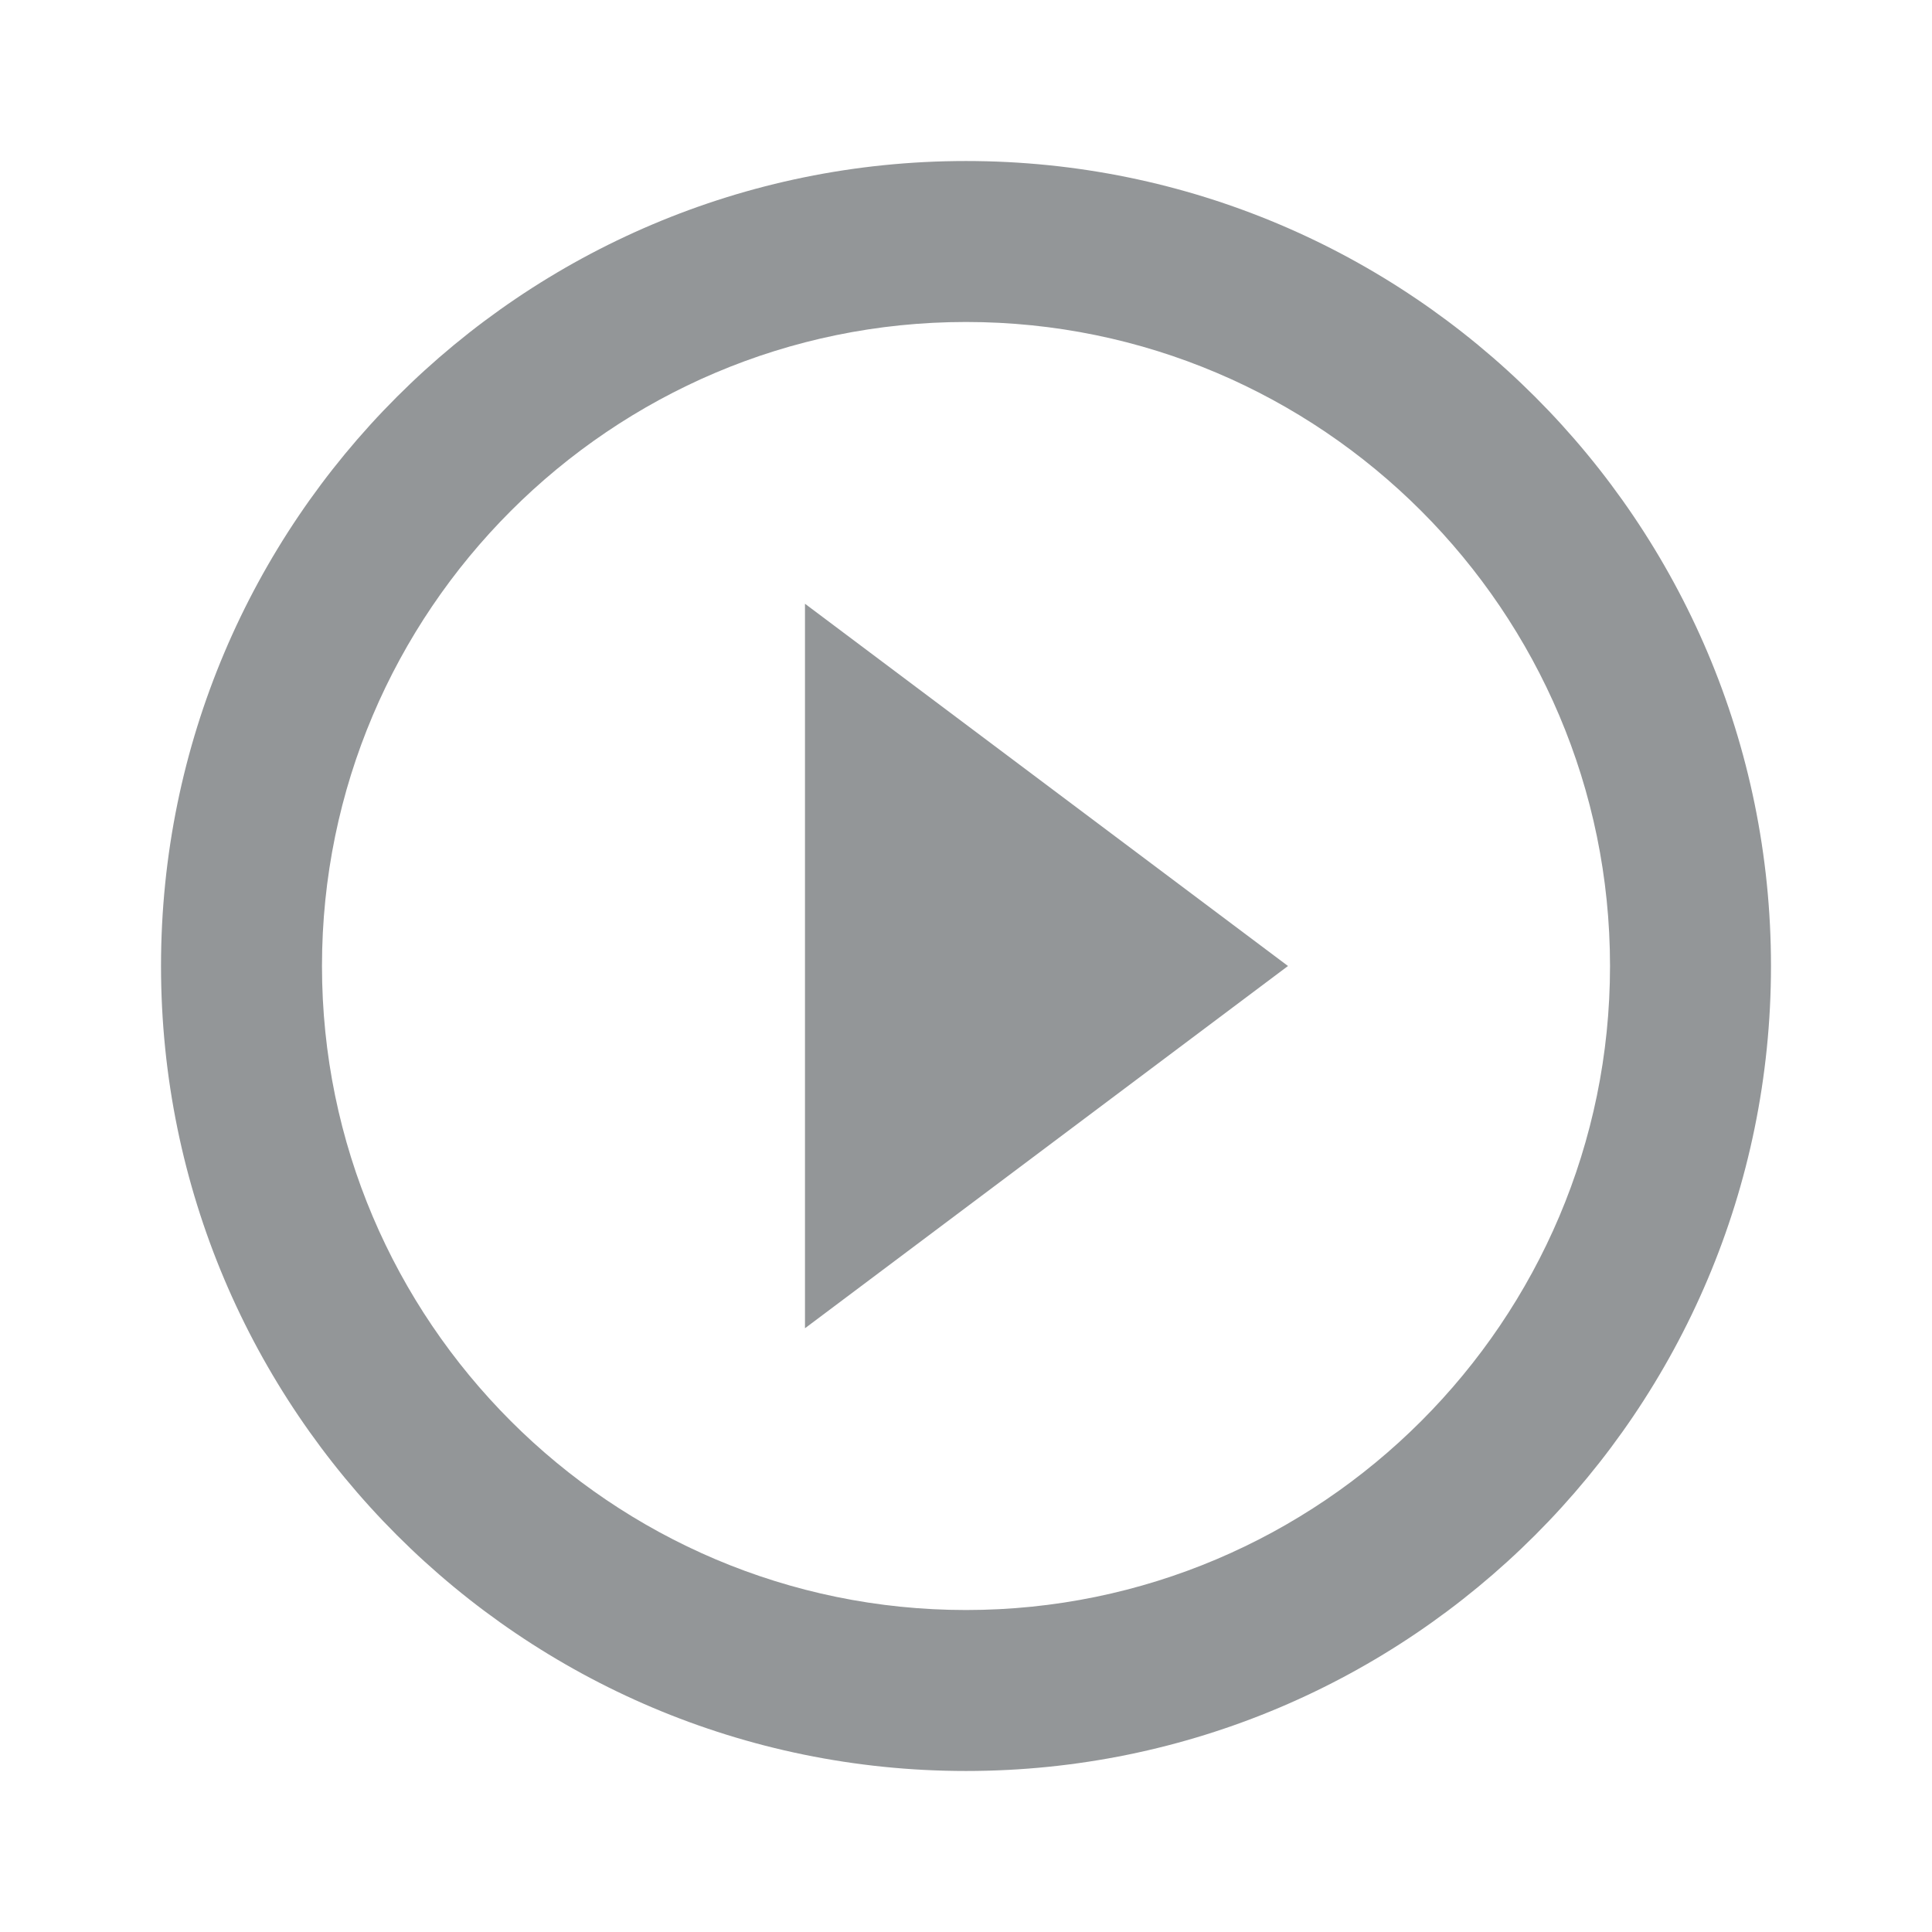
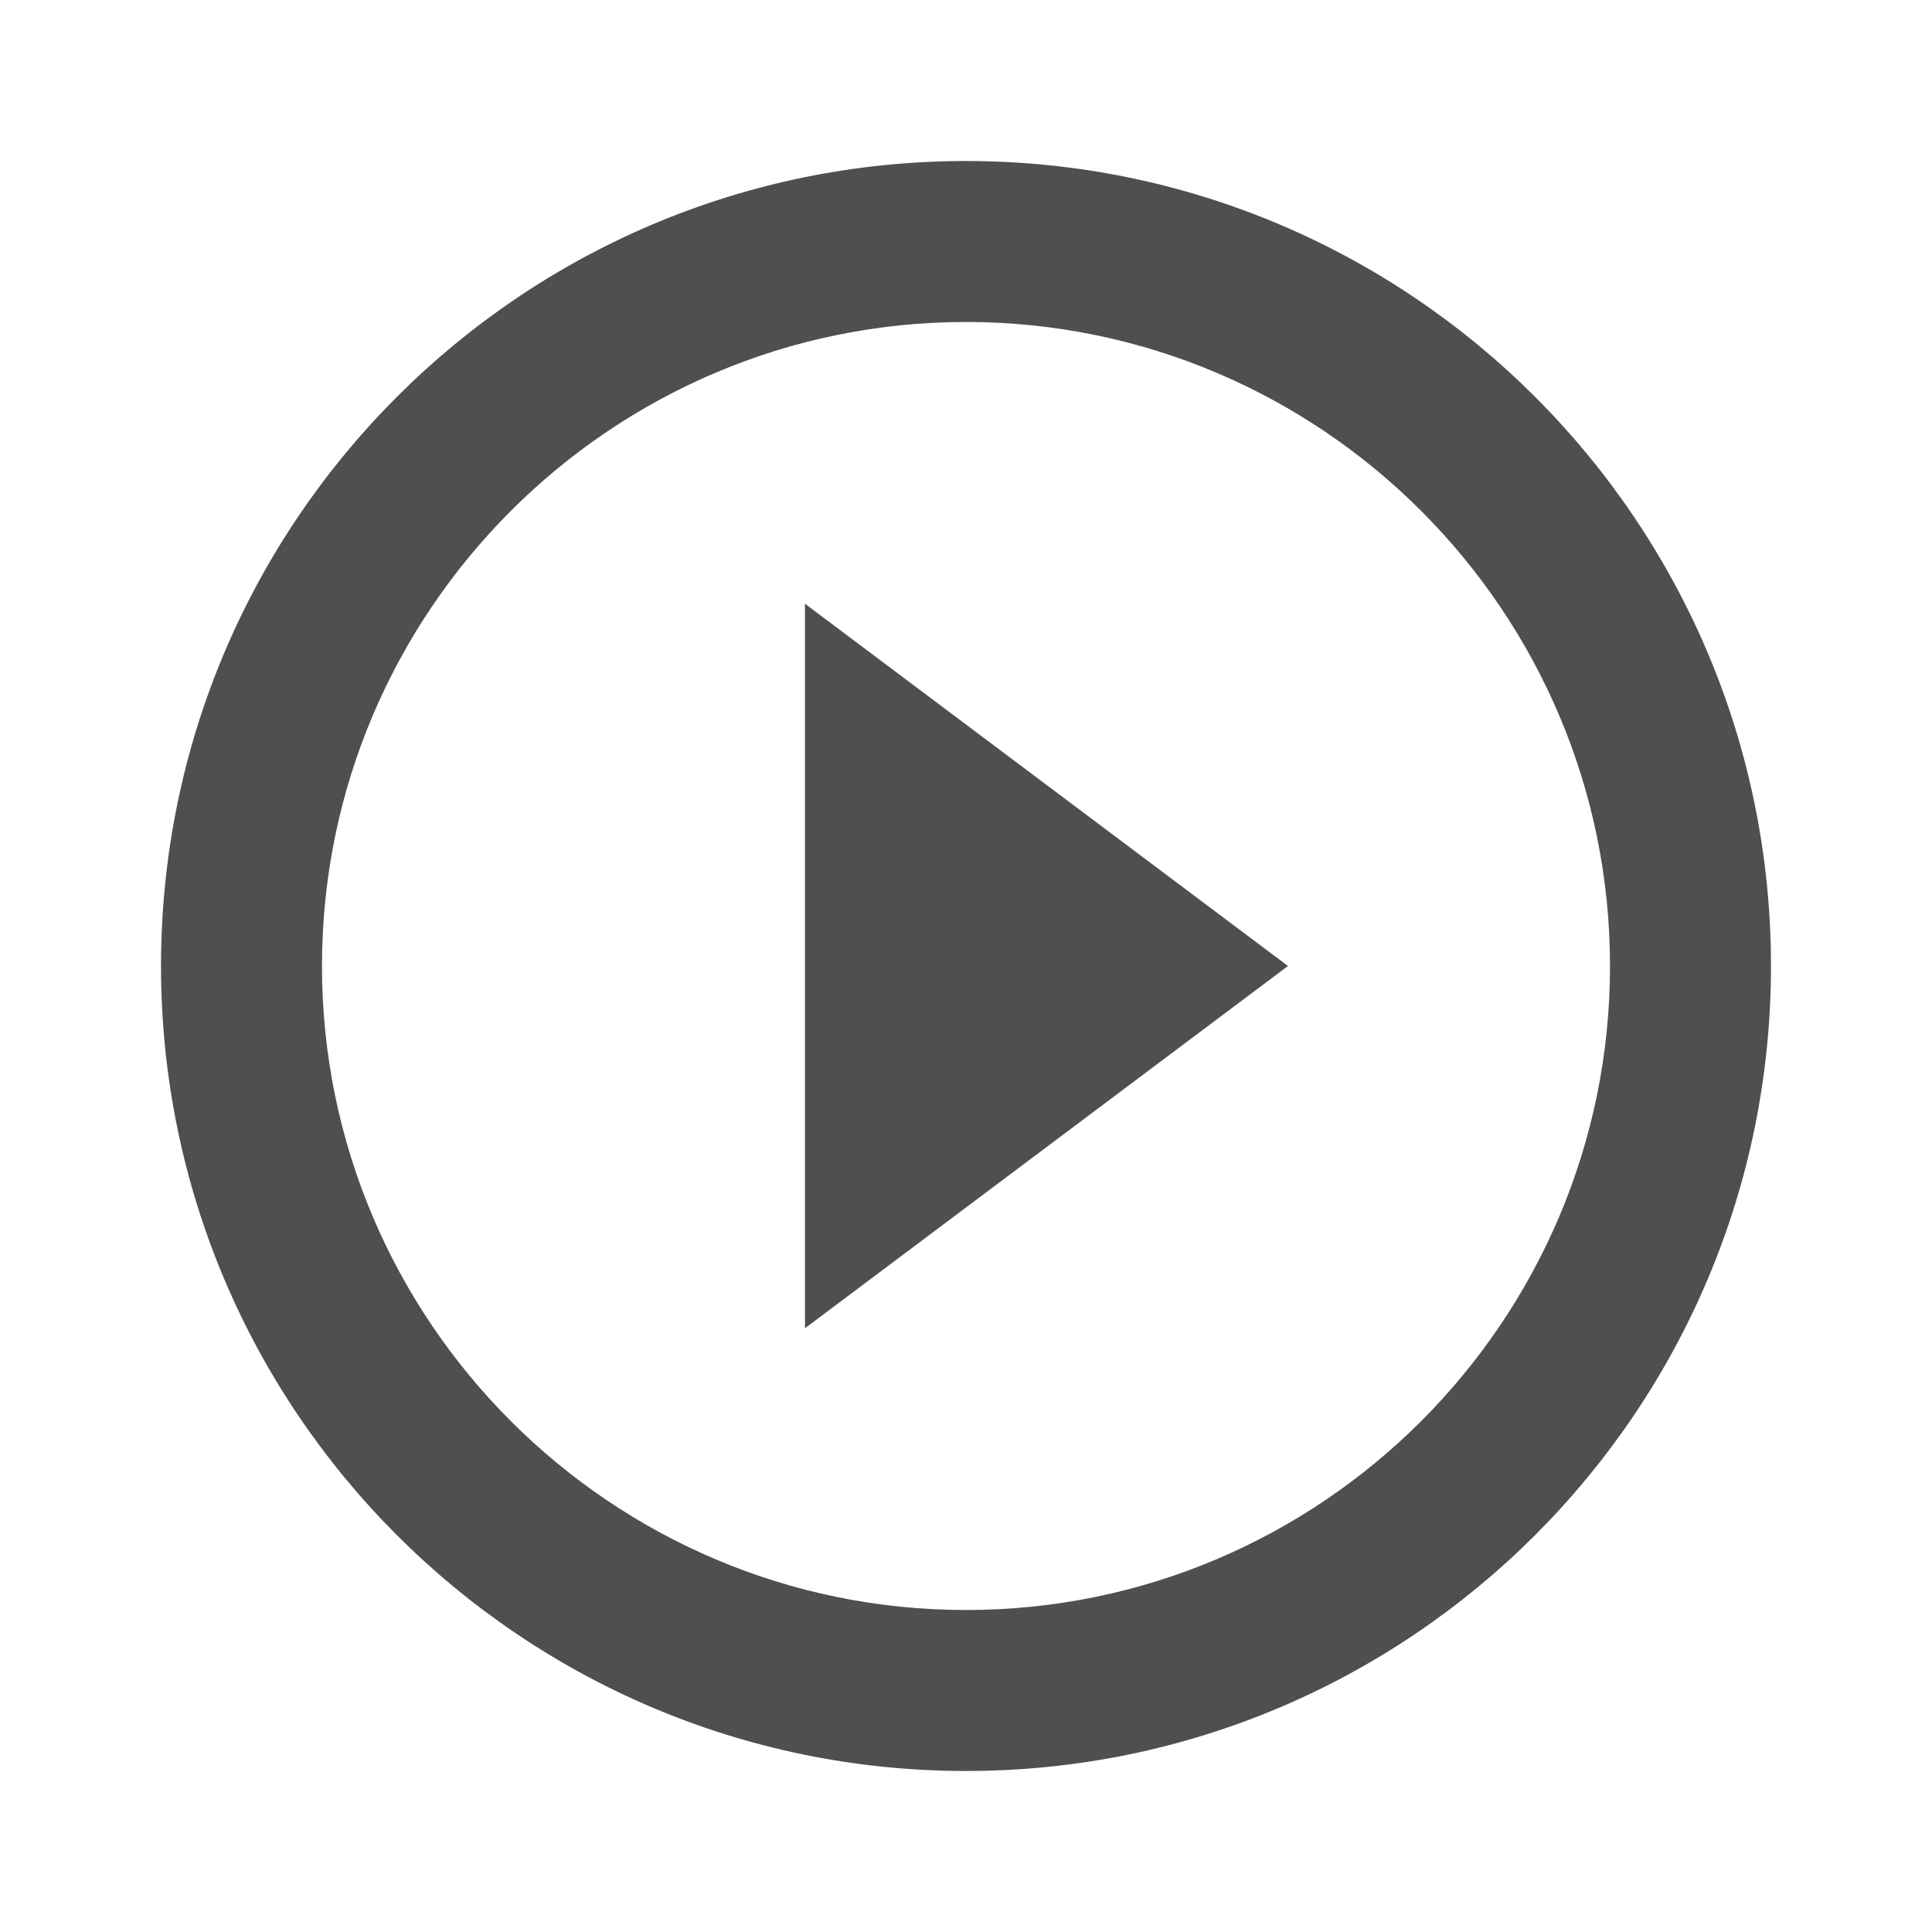
<svg xmlns="http://www.w3.org/2000/svg" role="presentation" width="38" height="38" fill="none" viewBox="0 0 38 38">
-   <path fill="#939698" fill-rule="evenodd" d="M19 3.167C10.26 3.167 3.167 10.26 3.167 19C3.167 27.74 10.26 34.833 19 34.833C27.74 34.833 34.833 27.74 34.833 19C34.833 10.26 27.74 3.167 19 3.167ZM15.833 26.125L25.333 19L15.833 11.875V26.125ZM6.333 19C6.333 25.983 12.018 31.667 19 31.667C25.983 31.667 31.667 25.983 31.667 19C31.667 12.018 25.983 6.333 19 6.333C12.018 6.333 6.333 12.018 6.333 19Z" clip-rule="evenodd" />
+   <path fill="#4F4F4F" fill-rule="evenodd" d="M19 3.167C10.26 3.167 3.167 10.26 3.167 19C3.167 27.74 10.26 34.833 19 34.833C27.74 34.833 34.833 27.74 34.833 19C34.833 10.26 27.74 3.167 19 3.167ZM15.833 26.125L25.333 19L15.833 11.875V26.125ZM6.333 19C6.333 25.983 12.018 31.667 19 31.667C25.983 31.667 31.667 25.983 31.667 19C31.667 12.018 25.983 6.333 19 6.333C12.018 6.333 6.333 12.018 6.333 19Z" clip-rule="evenodd" />
</svg>
